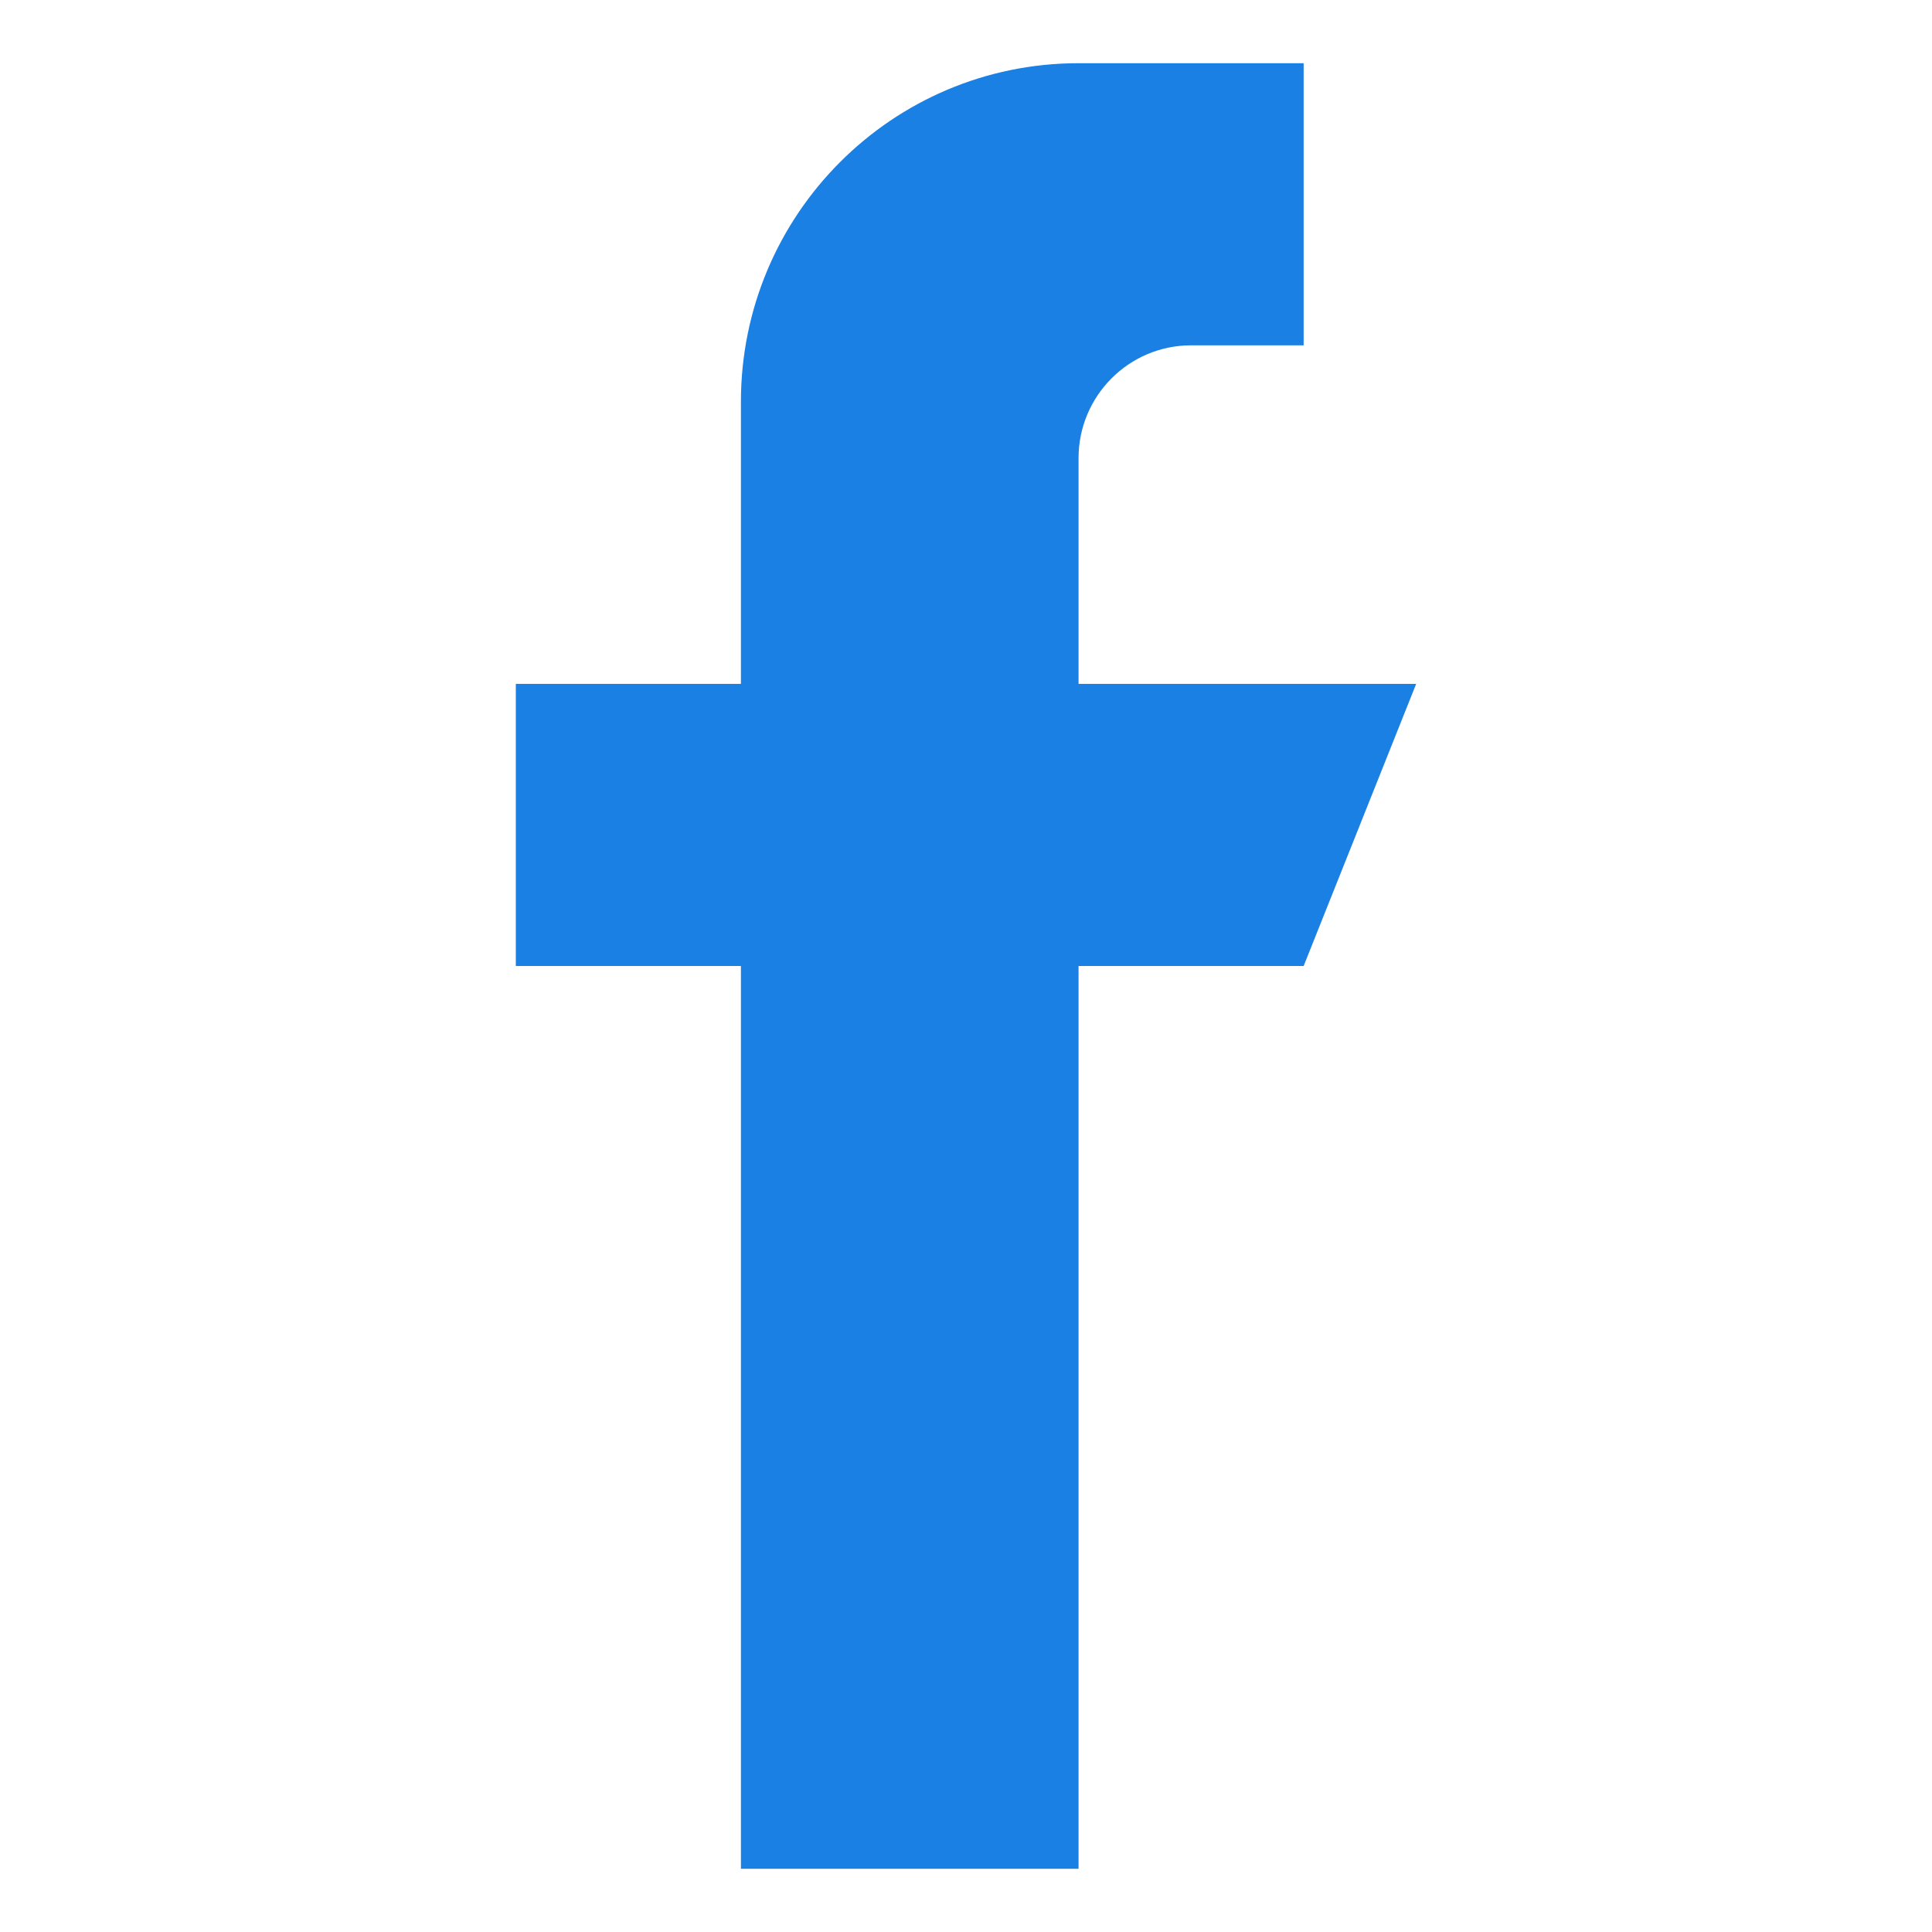
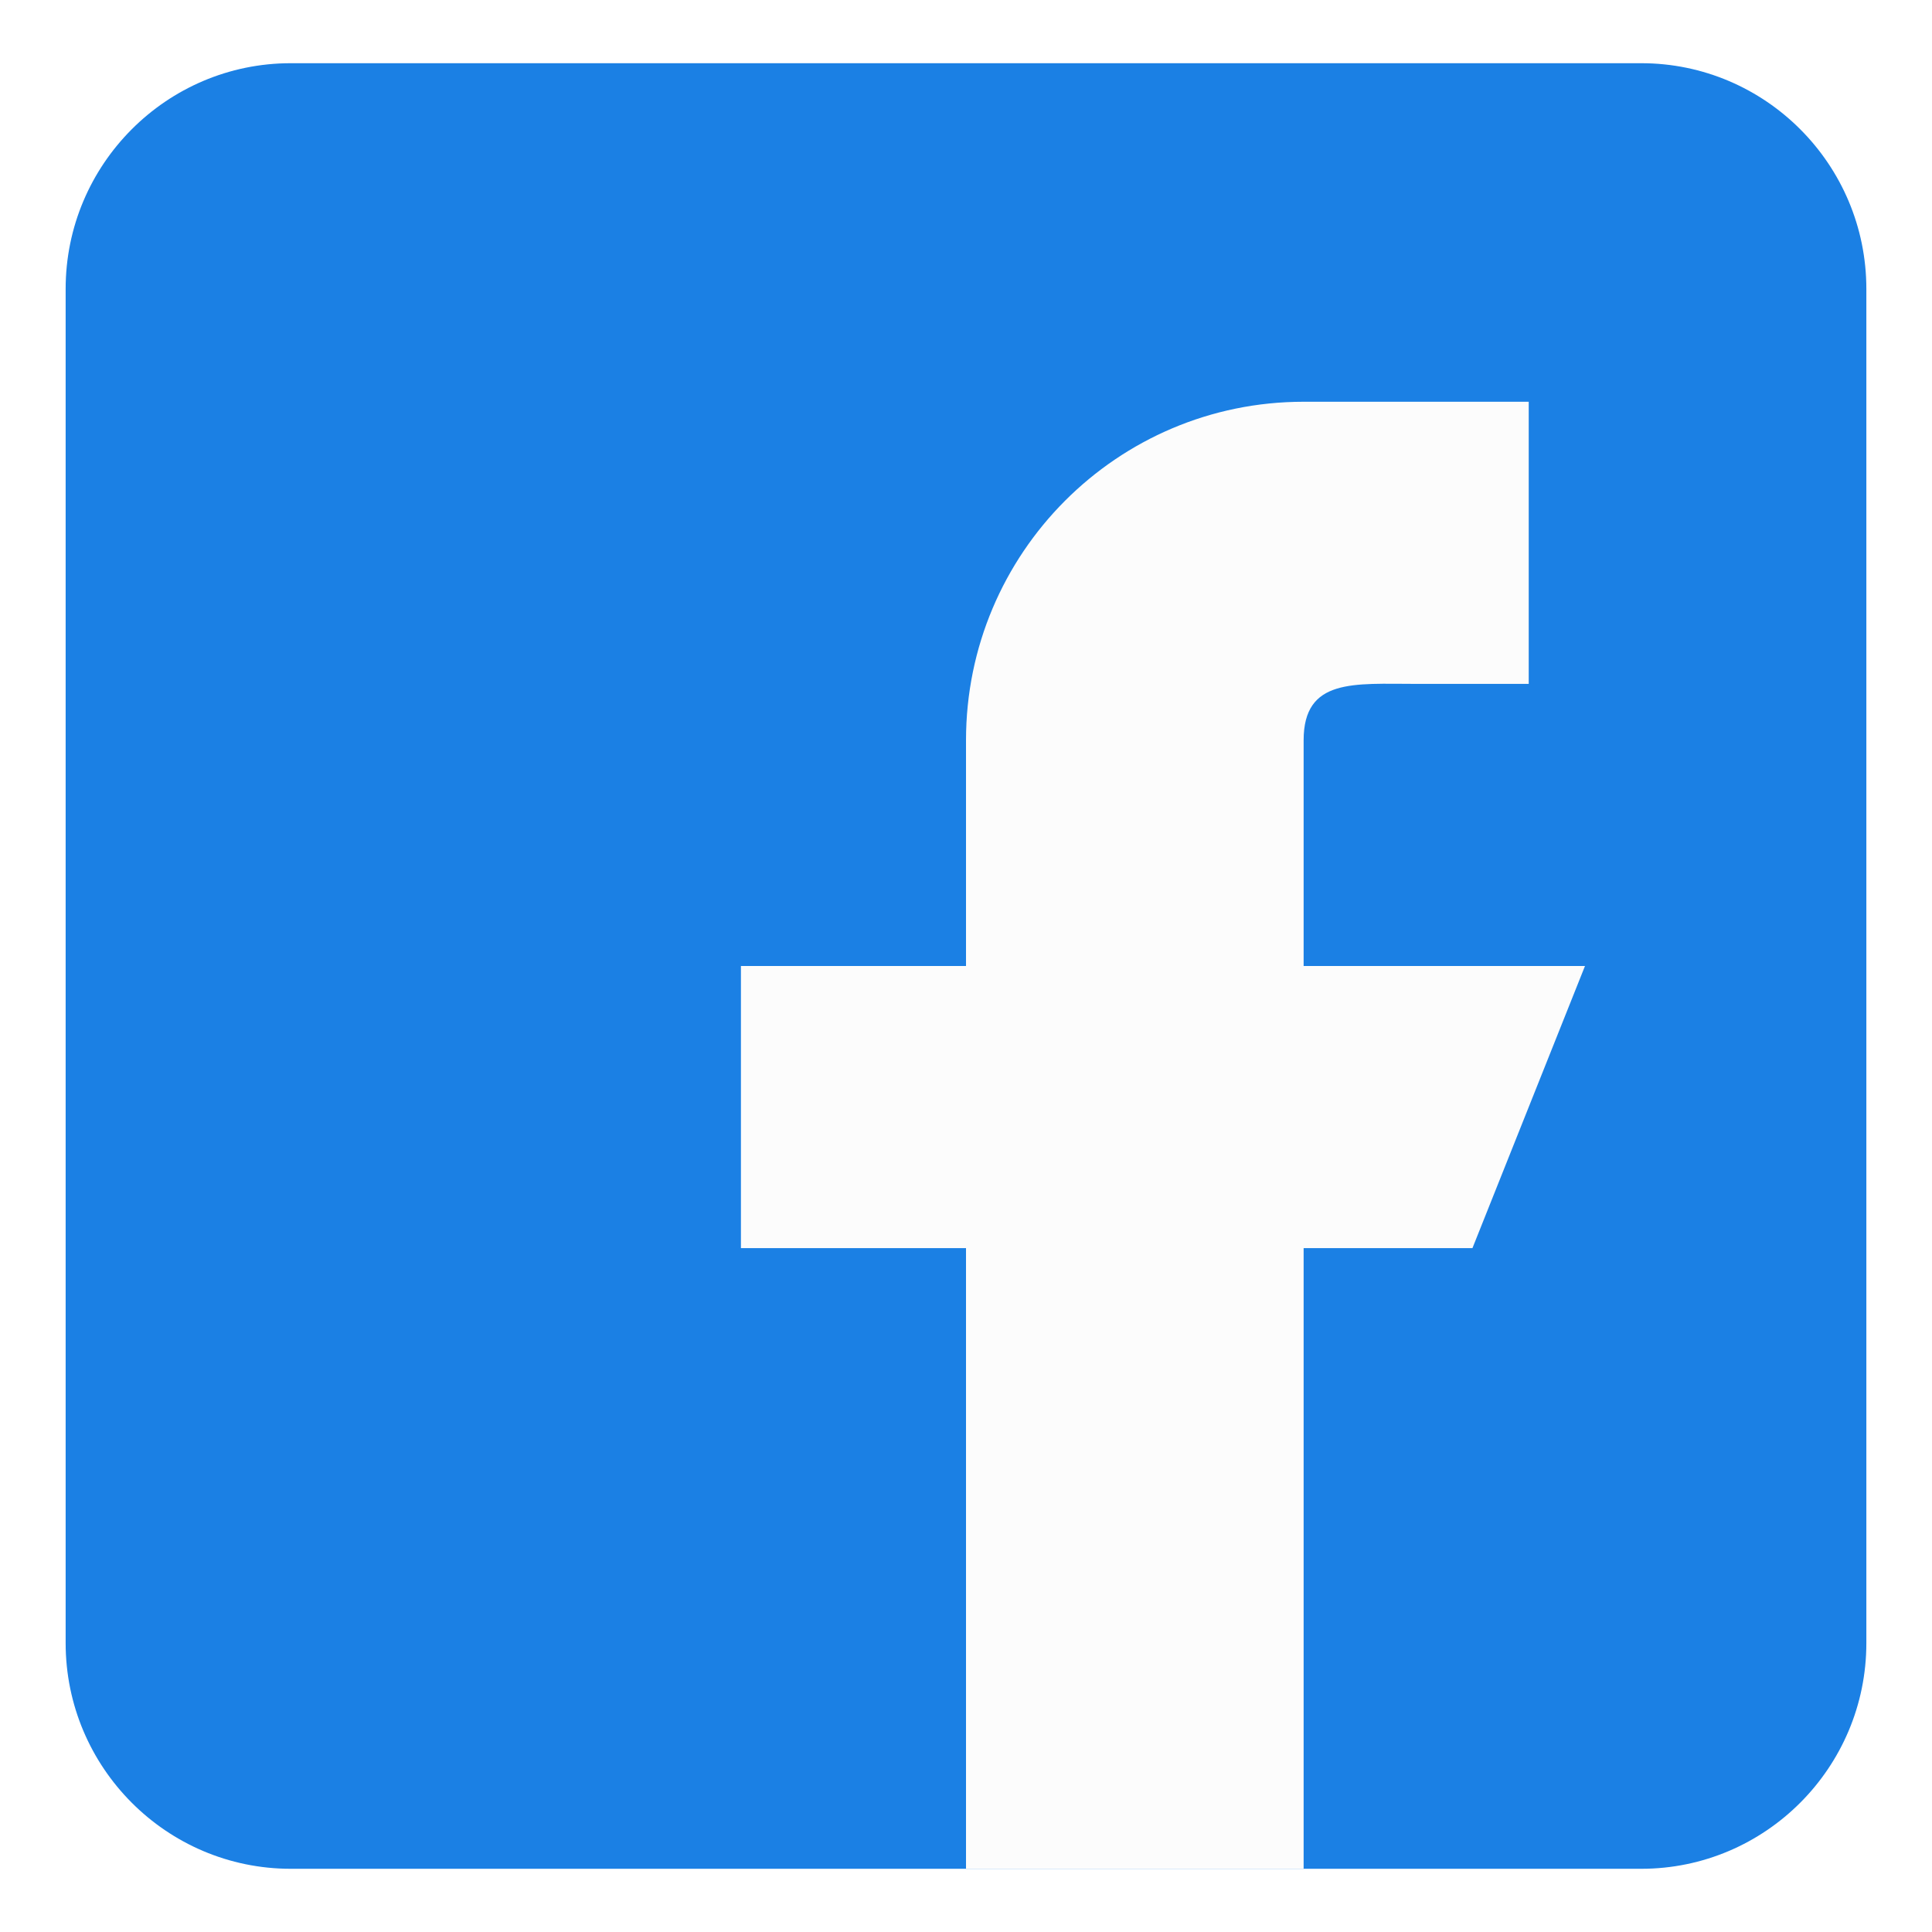
<svg xmlns="http://www.w3.org/2000/svg" height="512px" style="enable-background:new 0 0 512 512;" version="1.1" viewBox="0 0 512 512" width="512px" xml:space="preserve">
-   <g id="_x38_0-facebook">
+   <g id="_x38_3-facebook">
    <g>
      <g>
-         <path d="M375.301,181.236h-89.475v-59.813c0-16.51,13.359-29.908,29.828-29.908h29.824V16.75h-59.652     c-49.42,0-89.475,40.162-89.475,89.718v74.768h-59.654V256h59.654v239.25h89.475V256h59.652L375.301,181.236z M375.301,181.236" style="fill:#1B80E4;" />
+         <path d="M434.949,16.75H77.045c-32.893,0-59.648,26.831-59.648,59.812v358.871     c0,32.985,26.756,59.816,59.648,59.816h357.904c32.898,0,59.654-26.831,59.654-59.816V76.563     C494.604,43.581,467.848,16.75,434.949,16.75L434.949,16.75z M434.949,16.75" style="fill:#1B80E4;" />
+         <path d="M420.039,256h-74.564v-59.813c0-16.51,13.365-14.951,29.824-14.951h29.83v-74.768h-59.654     c-49.42,0-89.473,40.162-89.473,89.719V256h-59.65v74.766h59.65V495.25h89.473V330.766h44.738L420.039,256z M420.039,256" style="fill:#FCFCFC;" />
      </g>
    </g>
  </g>
  <g id="Layer_1" />
</svg>
